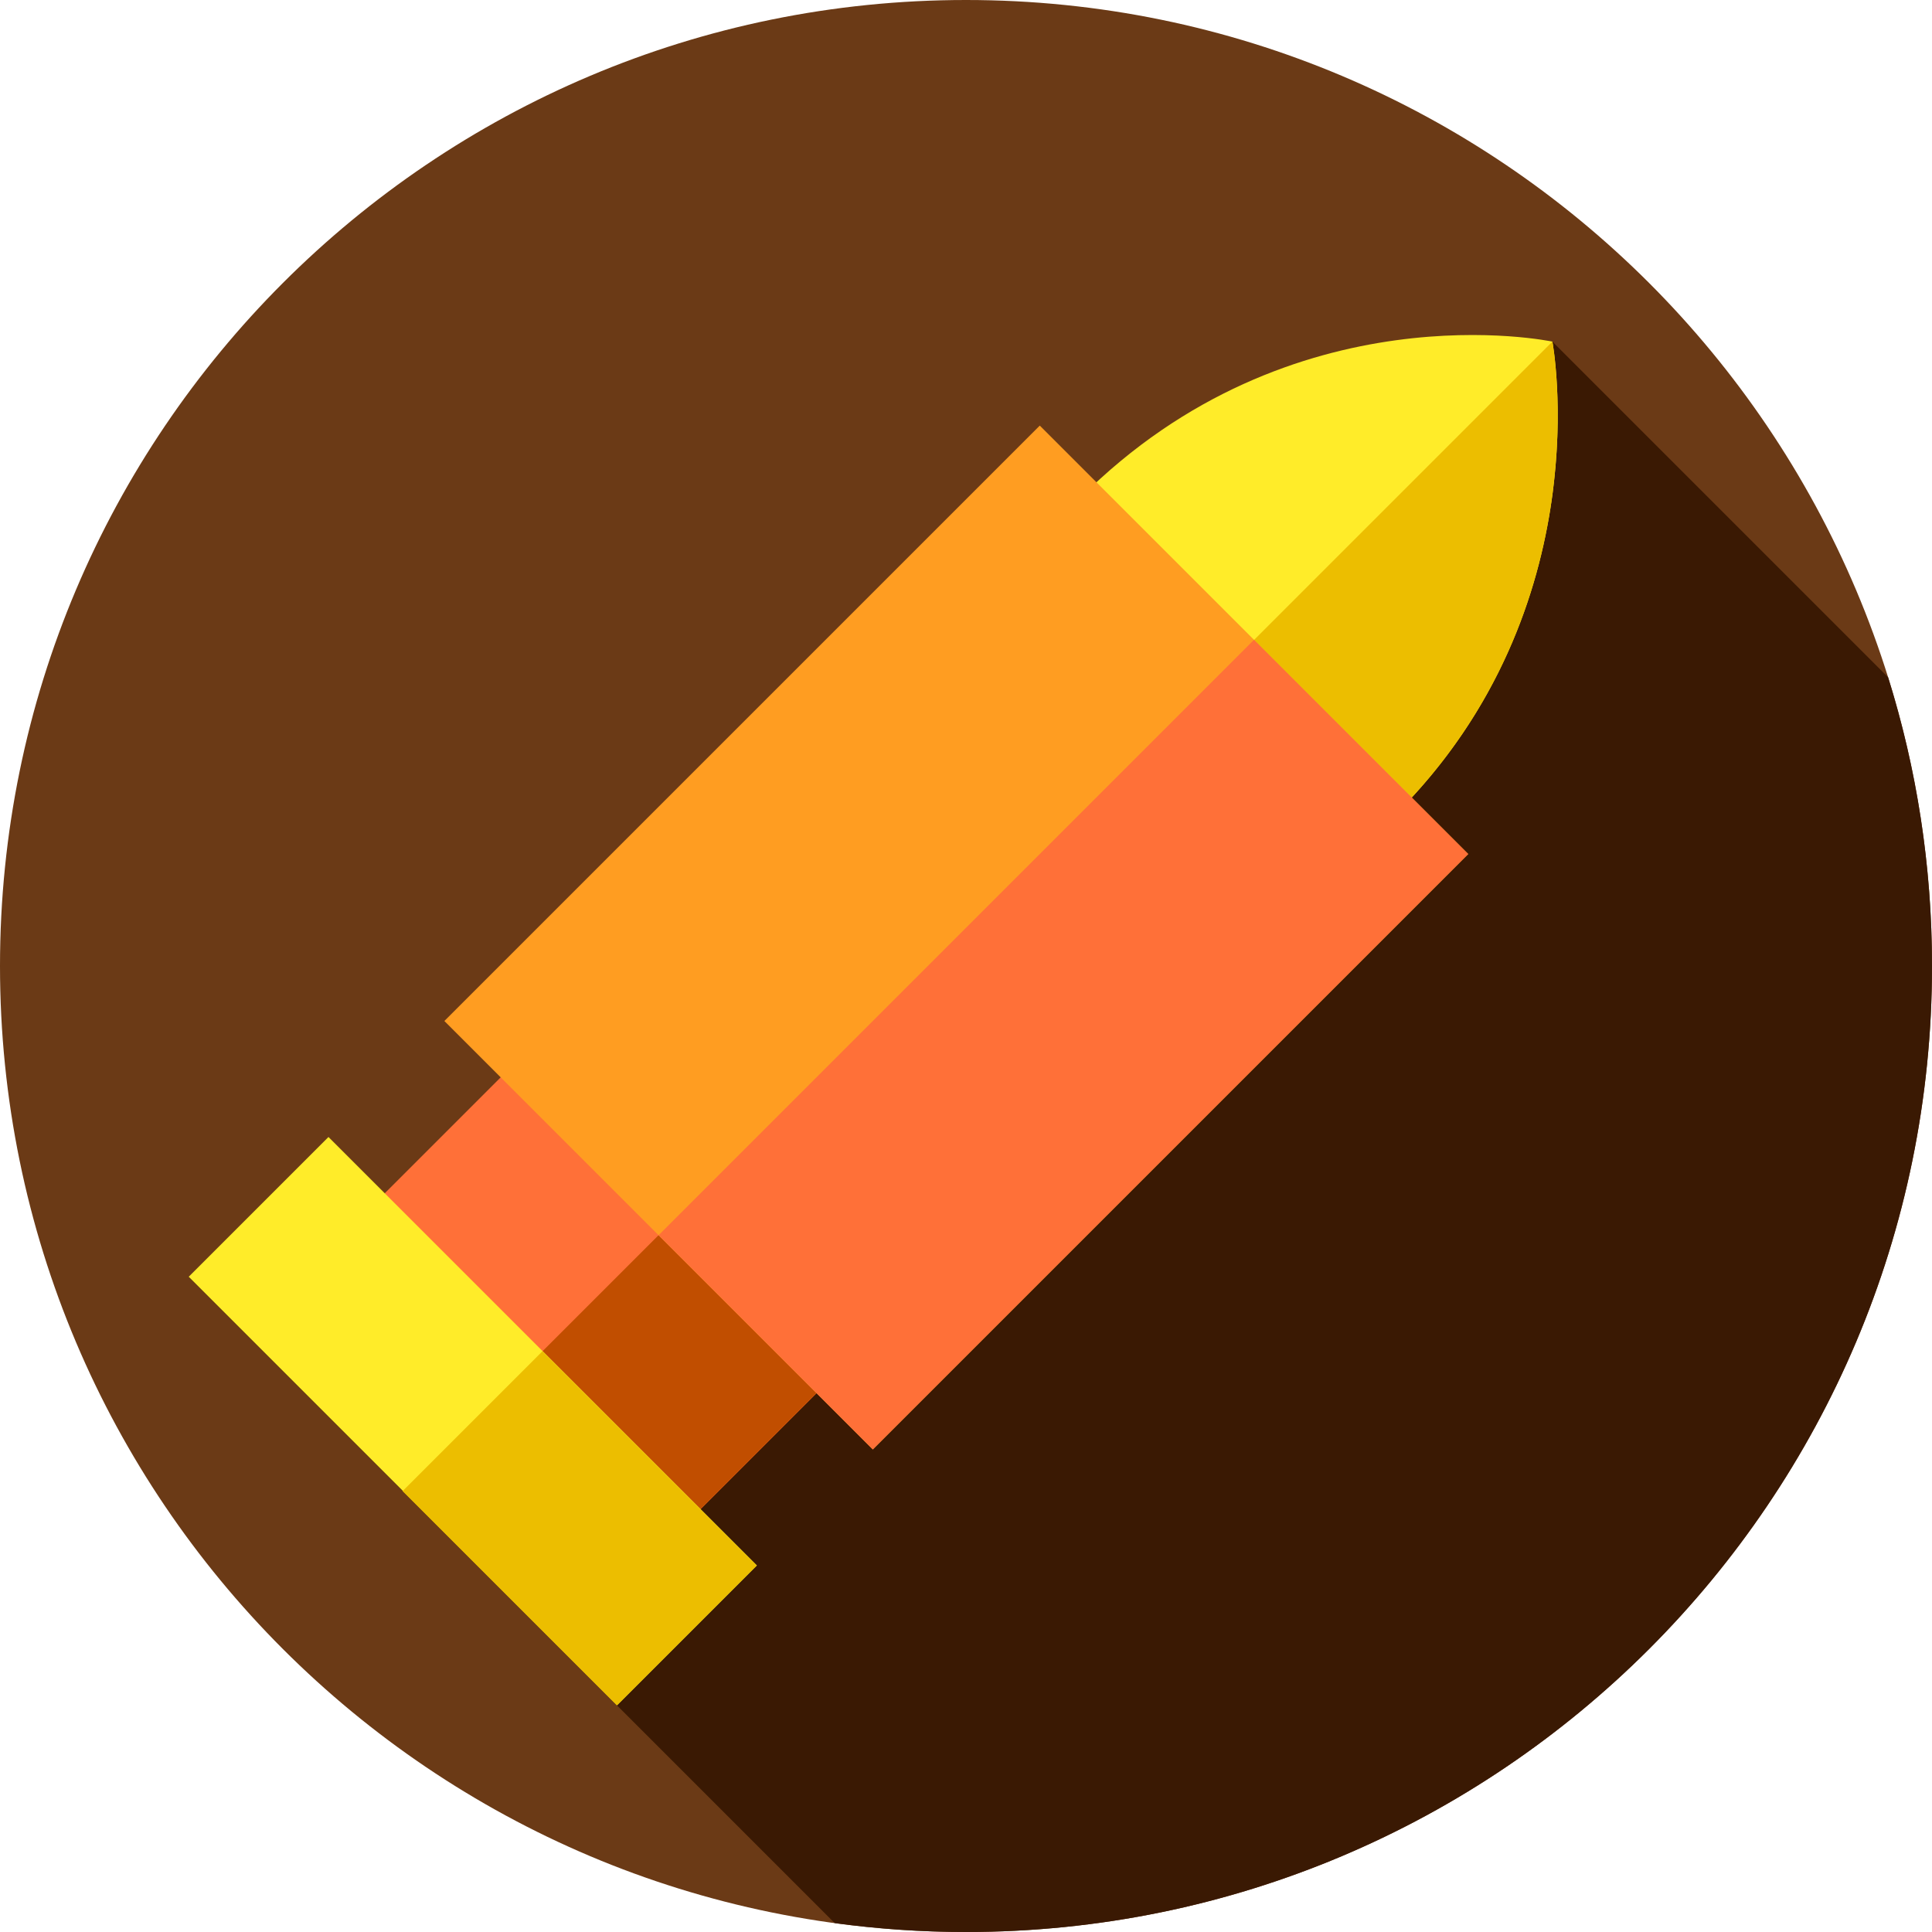
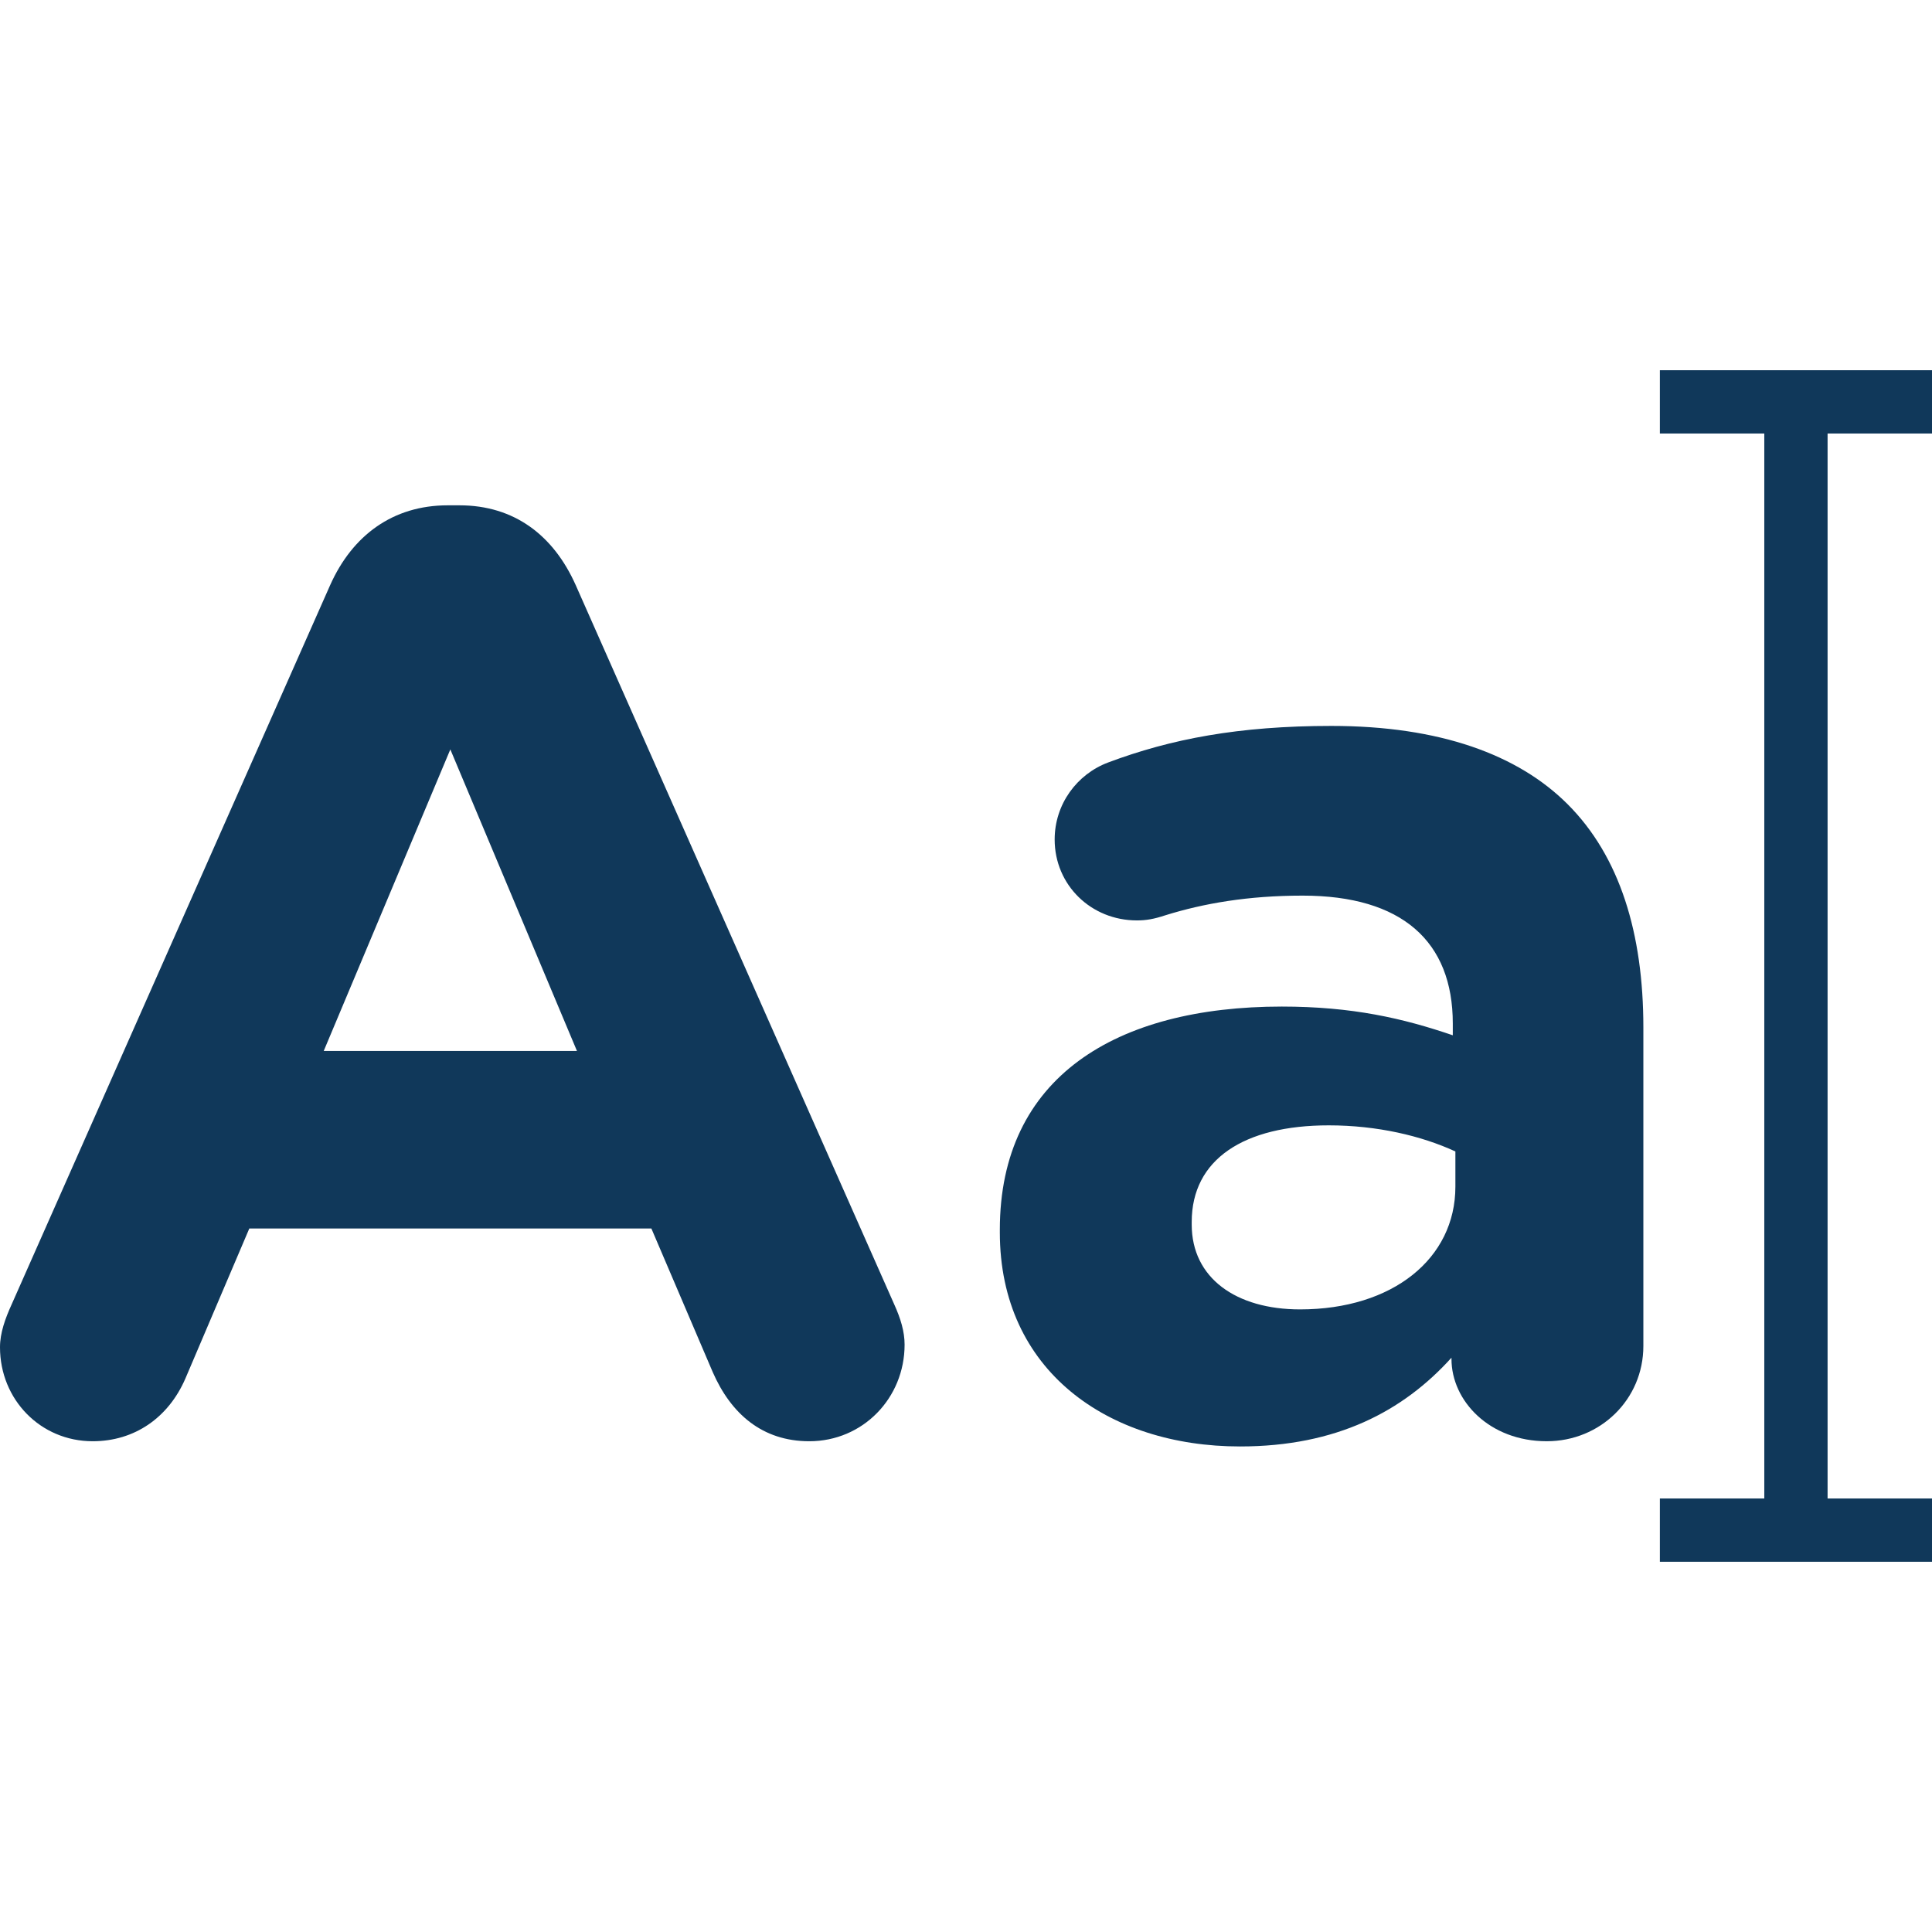
- <svg xmlns="http://www.w3.org/2000/svg" id="Layer_1" enable-background="new 0 0 512 512" height="512" viewBox="0 0 512 512" width="512">
+ <svg xmlns="http://www.w3.org/2000/svg" version="1.1" width="512" height="512" x="0" y="0" viewBox="0 0 340.111 340.111" style="enable-background:new 0 0 512 512" xml:space="preserve" class="">
  <g>
    <g>
+       <polygon style="" points="340.111,76.316 340.111,65.175 292.206,65.175 292.206,76.316 310.588,76.316    310.588,263.794 292.206,263.794 292.206,274.935 340.111,274.935 340.111,263.794 321.729,263.794 321.729,76.316  " fill="#10385a" data-original="#333e48" class="" />
      <g>
-         <g id="XMLID_700_">
-           <g id="XMLID_701_">
-             <g id="XMLID_702_">
-               <g id="XMLID_703_">
-                 <g id="XMLID_704_">
-                   <g id="XMLID_705_">
-                     <g id="XMLID_706_">
-                       <g id="XMLID_707_">
-                         <g id="XMLID_722_">
-                           <g id="XMLID_723_">
-                             <g id="XMLID_724_">
-                               <g id="XMLID_725_">
-                                 <g id="XMLID_726_">
-                                   <g id="XMLID_727_">
-                                     <g id="XMLID_728_">
-                                       <circle cx="256" cy="256" fill="#6b3a16" r="256" />
-                                     </g>
-                                   </g>
-                                 </g>
-                               </g>
-                             </g>
-                           </g>
-                         </g>
-                       </g>
-                     </g>
-                   </g>
-                 </g>
-               </g>
-             </g>
-           </g>
-         </g>
+         <path style="" d="M2.067,229.59l56.068-126.615c3.909-8.731,11.03-14.018,20.684-14.018h2.068    c9.648,0,16.544,5.286,20.449,14.018l56.07,126.615c1.149,2.528,1.84,4.825,1.84,7.124c0,9.421-7.354,17.004-16.776,17.004    c-8.272,0-13.788-4.825-17.004-12.18l-10.799-25.275H43.891l-11.26,26.426c-2.988,6.893-8.961,11.029-16.315,11.029    C7.121,253.718,0,246.365,0,237.173C0,234.645,0.918,232.118,2.067,229.59z M101.568,185.011l-22.291-53.082l-22.289,53.082    H101.568z" fill="#10385a" data-original="#1e252b" class="" />
+         <path style="" d="M176.011,216.951v-0.46c0-26.885,20.452-39.294,49.635-39.294c12.41,0,21.373,2.068,30.105,5.056    v-2.068c0-14.478-8.963-22.519-26.427-22.519c-9.651,0-17.464,1.378-24.128,3.447c-2.067,0.689-3.447,0.918-5.058,0.918    c-8.04,0-14.474-6.204-14.474-14.246c0-6.205,3.905-11.49,9.419-13.559c11.03-4.136,22.981-6.434,39.296-6.434    c19.071,0,32.86,5.055,41.593,13.787c9.191,9.191,13.327,22.75,13.327,39.295v56.068c0,9.423-7.583,16.775-17.005,16.775    c-10.111,0-16.774-7.123-16.774-14.477v-0.23c-8.502,9.421-20.224,15.625-37.226,15.625    C195.083,254.637,176.011,241.311,176.011,216.951z M256.208,208.908v-6.204c-5.974-2.757-13.787-4.596-22.289-4.596    c-14.938,0-24.128,5.975-24.128,17.004v0.46c0,9.422,7.813,14.936,19.072,14.936C245.178,230.509,256.208,221.548,256.208,208.908    z" fill="#10385a" data-original="#1e252b" class="" />
      </g>
    </g>
-     <path d="m512 256c0-26.648-4.076-52.343-11.631-76.501l-88.968-88.968-270.61 232.143-90.822 15.733 171.228 171.229c11.382 1.547 22.997 2.364 34.803 2.364 141.385 0 256-114.615 256-256z" fill="#3a1903" />
    <g>
-       <path d="m100.828 314.708h118.394v54.4h-118.394z" fill="#ff7038" transform="matrix(.707 .707 -.707 .707 288.635 -13.012)" />
-       <path d="m153.754 333.238h54.4v59.2h-54.4z" fill="#c14e00" transform="matrix(.707 -.707 .707 .707 -203.565 234.227)" />
-       <path d="m411.401 90.531s-68.974-14.743-125.111 41.394l83.717 83.717c54.66-54.66 41.394-125.111 41.394-125.111z" fill="#ffec29" />
-       <g>
-         <path d="m370.007 215.647-41.861-41.861 83.255-83.255s12.586 66.864-37.293 120.845c-1.323 1.435-2.687 2.857-4.101 4.271z" fill="#ecbe00" />
-       </g>
-       <path d="m173.13 136.916h160.592v223.179h-160.592z" fill="#ff9d21" transform="matrix(.707 .707 -.707 .707 249.947 -106.414)" />
-       <path d="m241.667 165.305h80.296v223.179h-80.296z" fill="#ff7038" transform="matrix(.707 .707 -.707 .707 278.336 -118.173)" />
-       <path d="m44.976 350.462h160.592v52.396h-160.592z" fill="#ffec29" transform="matrix(.707 .707 -.707 .707 303.03 21.741)" />
-       <path d="m127.46 364.902h52.4v80.3h-52.4z" fill="#ecbe00" transform="matrix(.707 -.707 .707 .707 -241.41 227.292)" />
-     </g>
+ </g>
+     <g>
+ </g>
+     <g>
+ </g>
+     <g>
+ </g>
+     <g>
+ </g>
+     <g>
+ </g>
+     <g>
+ </g>
+     <g>
+ </g>
+     <g>
+ </g>
+     <g>
+ </g>
+     <g>
+ </g>
+     <g>
+ </g>
+     <g>
+ </g>
+     <g>
+ </g>
+     <g>
+ </g>
  </g>
</svg>
